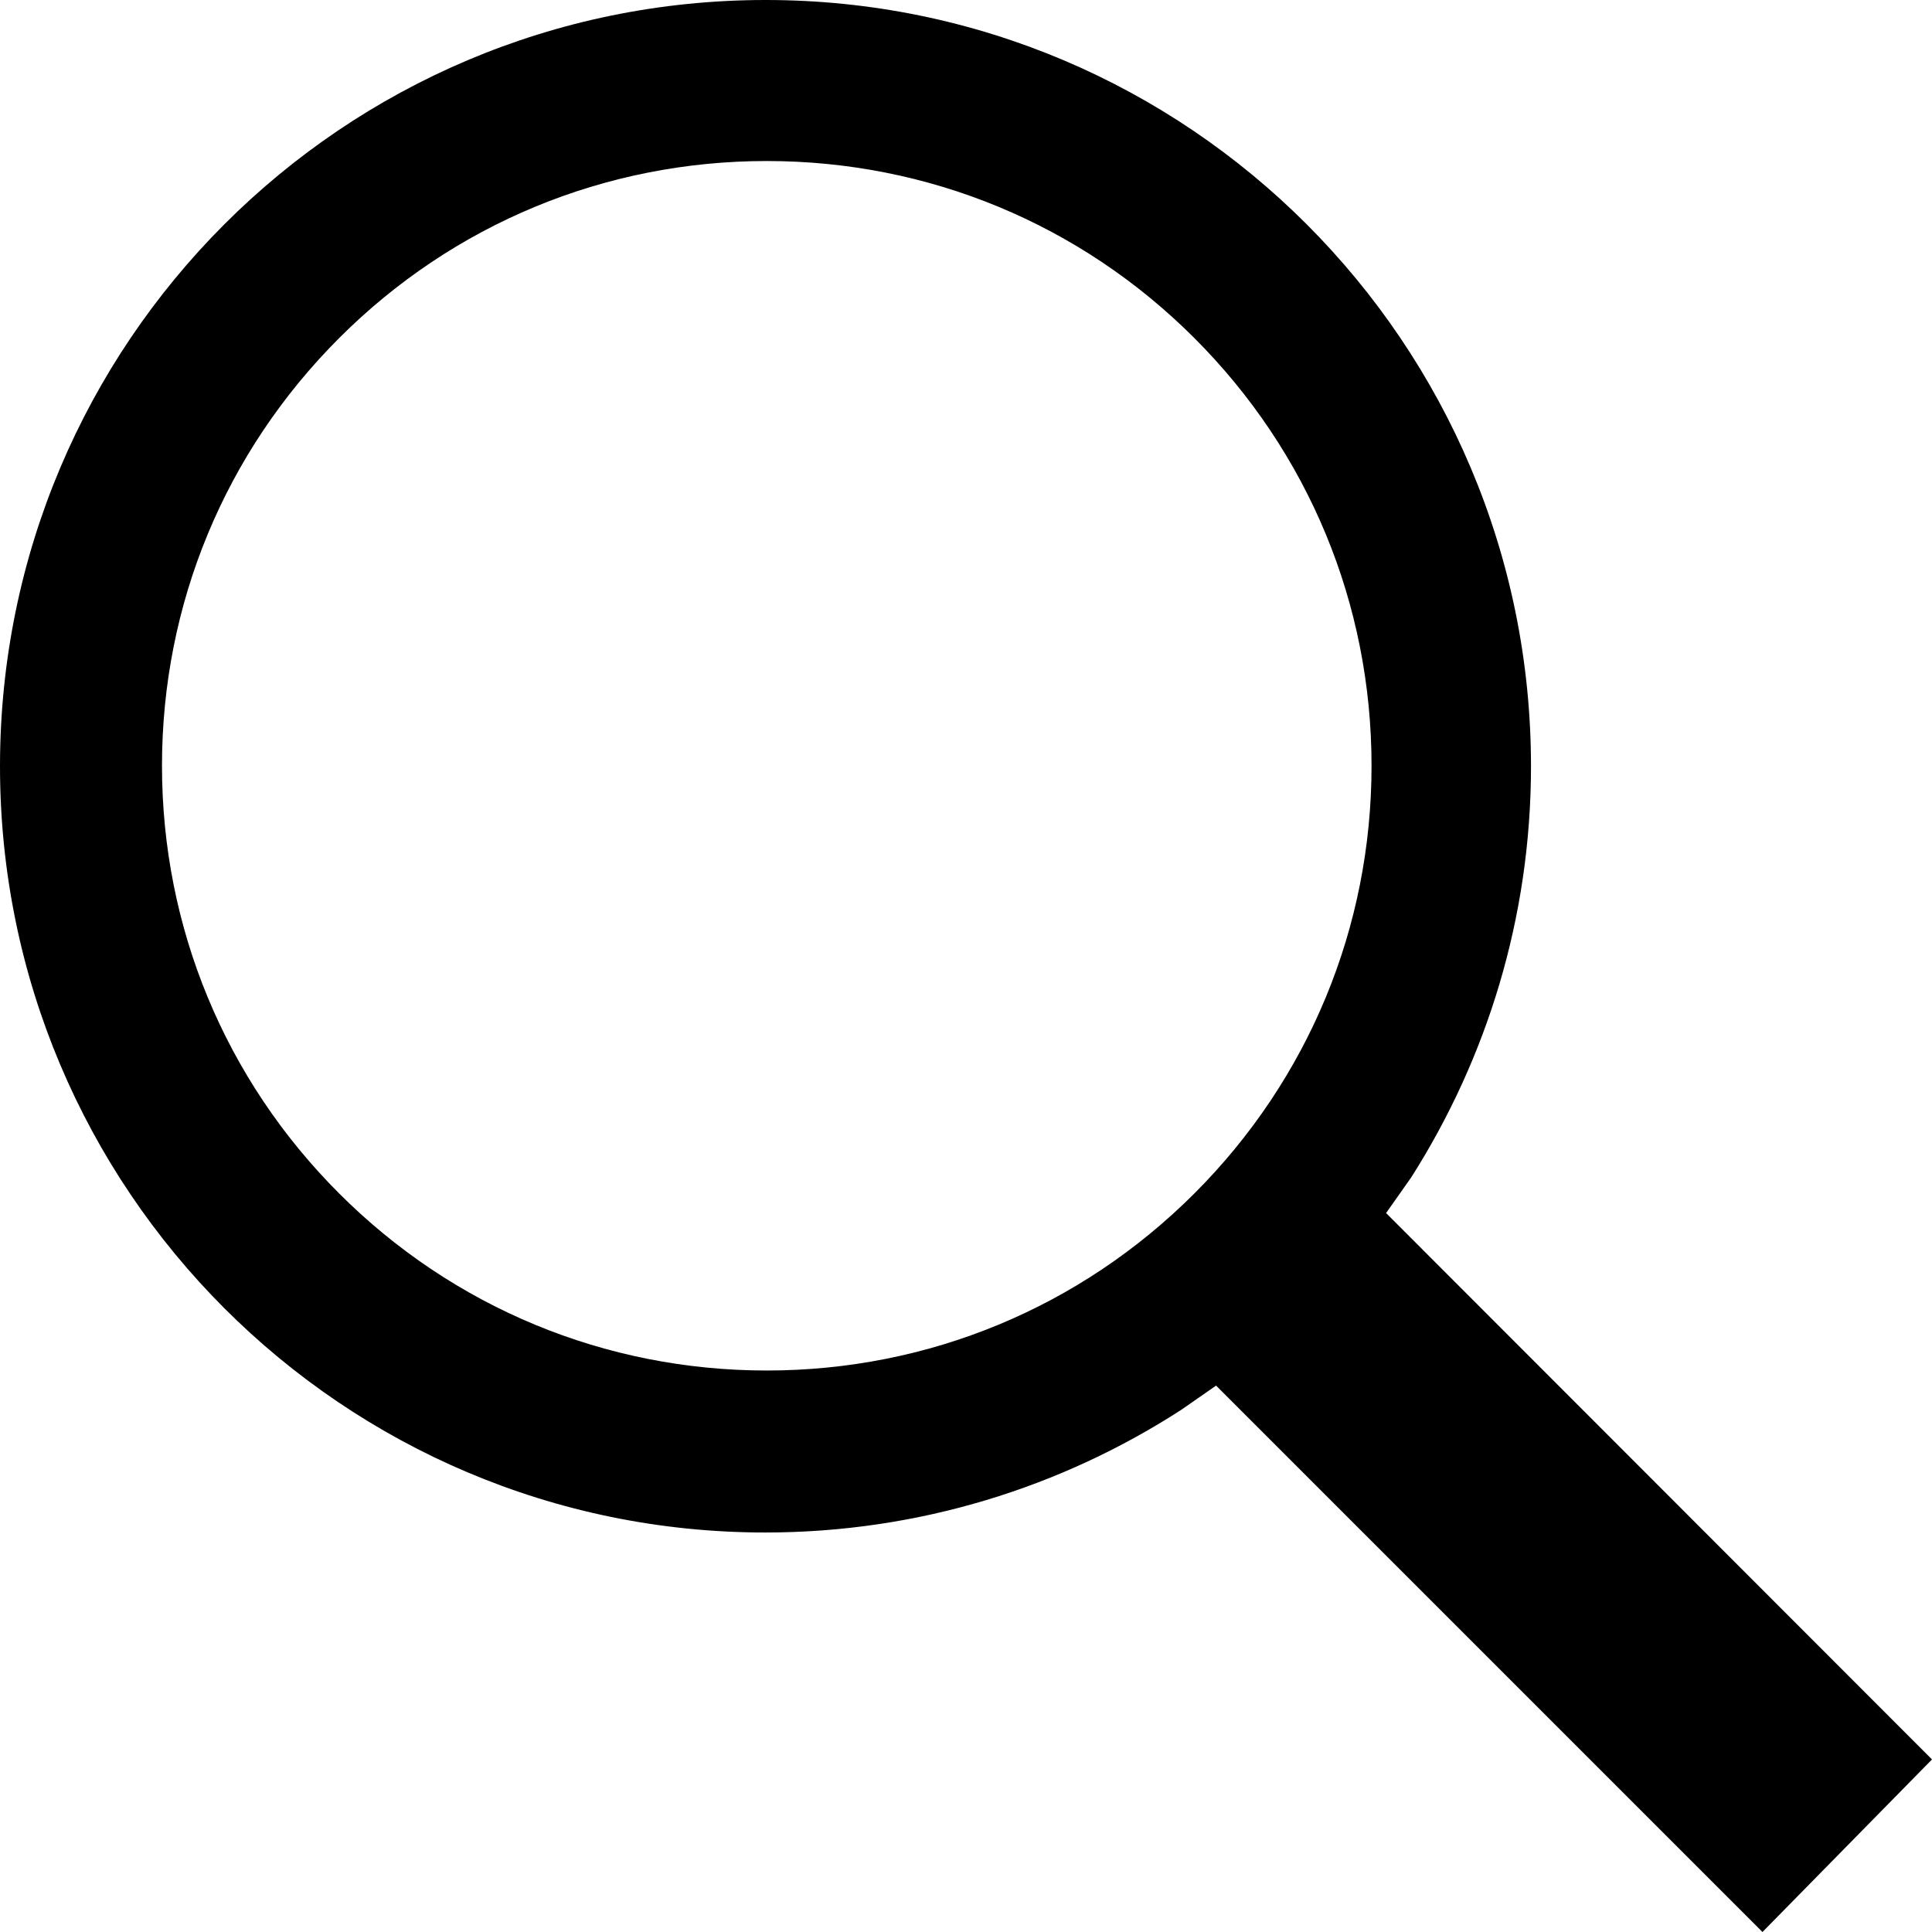
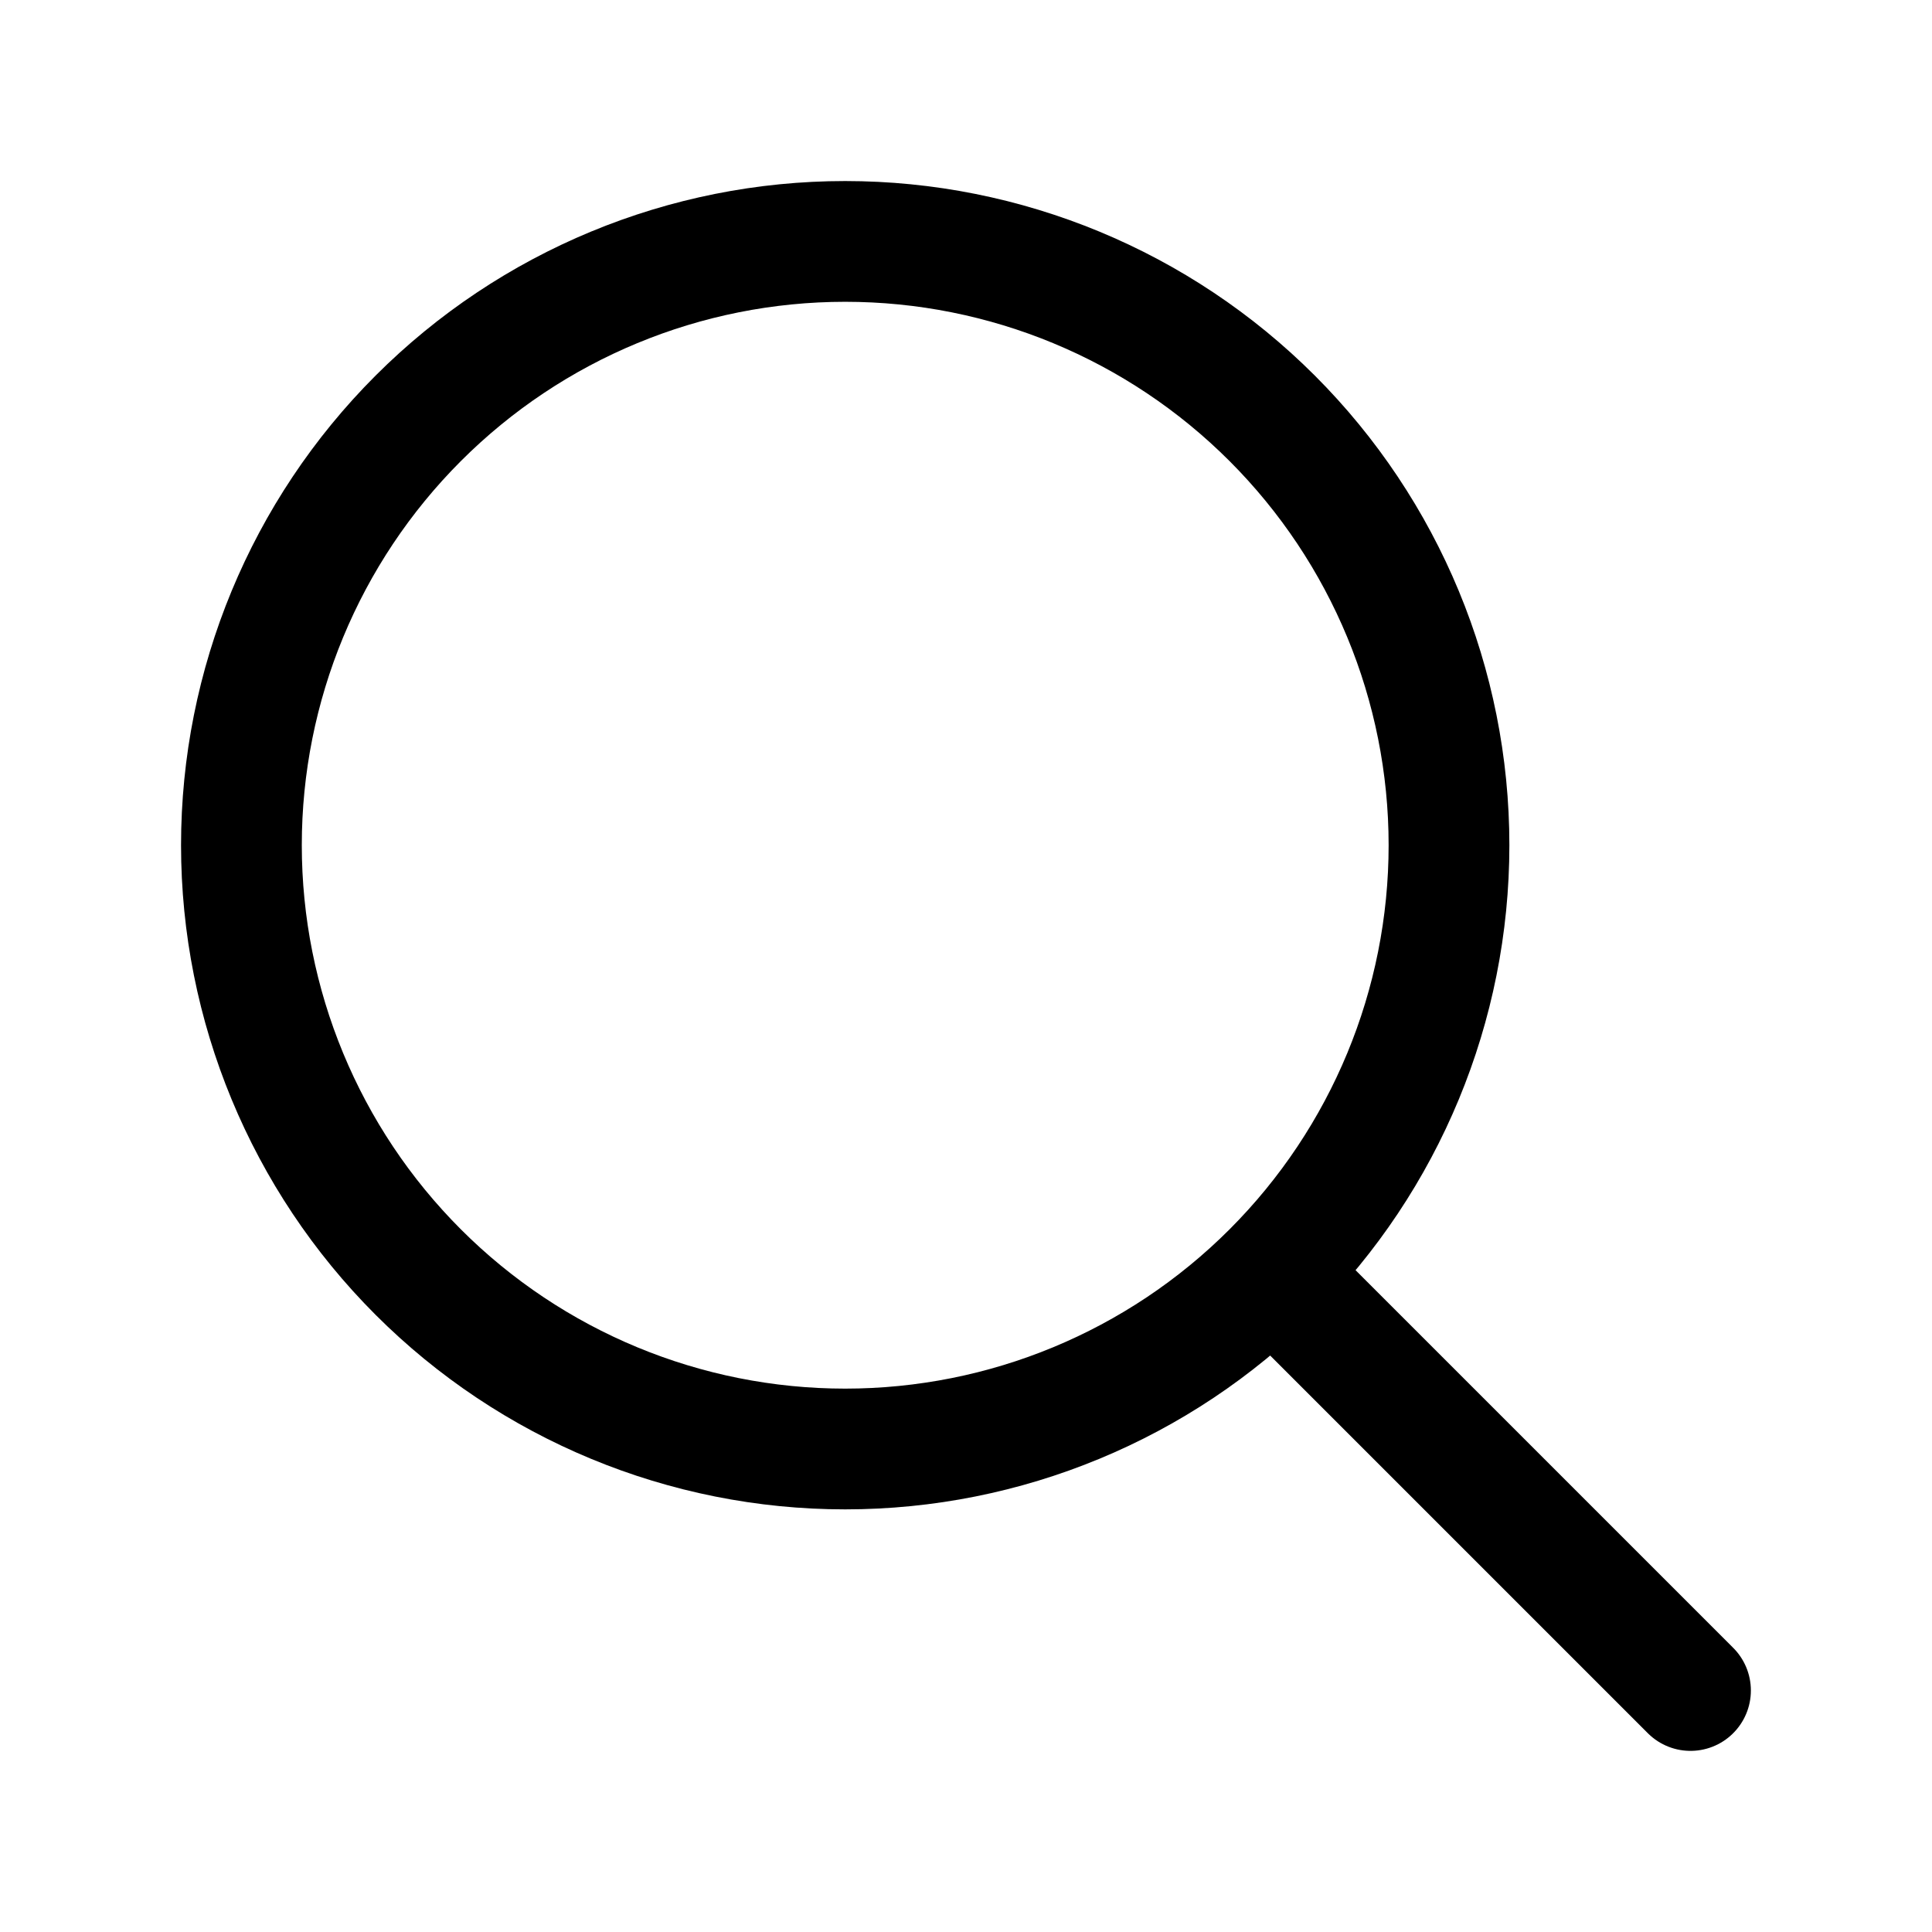
- <svg xmlns="http://www.w3.org/2000/svg" width="32" height="32" viewBox="0 0 32 32" fill="none">
-   <path d="M23.375 19.5C24.625 17.533 25.358 15.2 25.358 12.692C25.358 5.683 19.683 0 12.683 0C5.675 0 0 5.683 0 12.692C0 19.7 5.675 25.383 12.675 25.383C15.217 25.383 17.583 24.633 19.567 23.35L20.142 22.95L29.192 32L32 29.142L22.958 20.092L23.375 19.5ZM19.783 5.6C21.675 7.492 22.717 10.008 22.717 12.683C22.717 15.358 21.675 17.875 19.783 19.767C17.892 21.658 15.375 22.7 12.7 22.7C10.025 22.7 7.508 21.658 5.617 19.767C3.725 17.875 2.683 15.358 2.683 12.683C2.683 10.008 3.725 7.492 5.617 5.6C7.508 3.708 10.025 2.667 12.7 2.667C15.375 2.667 17.892 3.708 19.783 5.6Z" fill="black" />
+ <svg xmlns="http://www.w3.org/2000/svg" width="24" height="24" viewBox="0 0 24 24" fill="none">
+   <path d="M21 21L15.803 15.803M15.803 15.803C17.21 14.396 18 12.489 18 10.499C18 8.51 17.21 6.603 15.803 5.196C14.396 3.789 12.489 2.999 10.499 2.999C8.51 2.999 6.603 3.789 5.196 5.196C3.789 6.603 2.999 8.51 2.999 10.499C2.999 12.489 3.789 14.396 5.196 15.803C6.603 17.21 8.51 18 10.499 18C12.489 18 14.396 17.21 15.803 15.803Z" stroke="black" stroke-width="1.5" stroke-linecap="round" stroke-linejoin="round" />
</svg>
